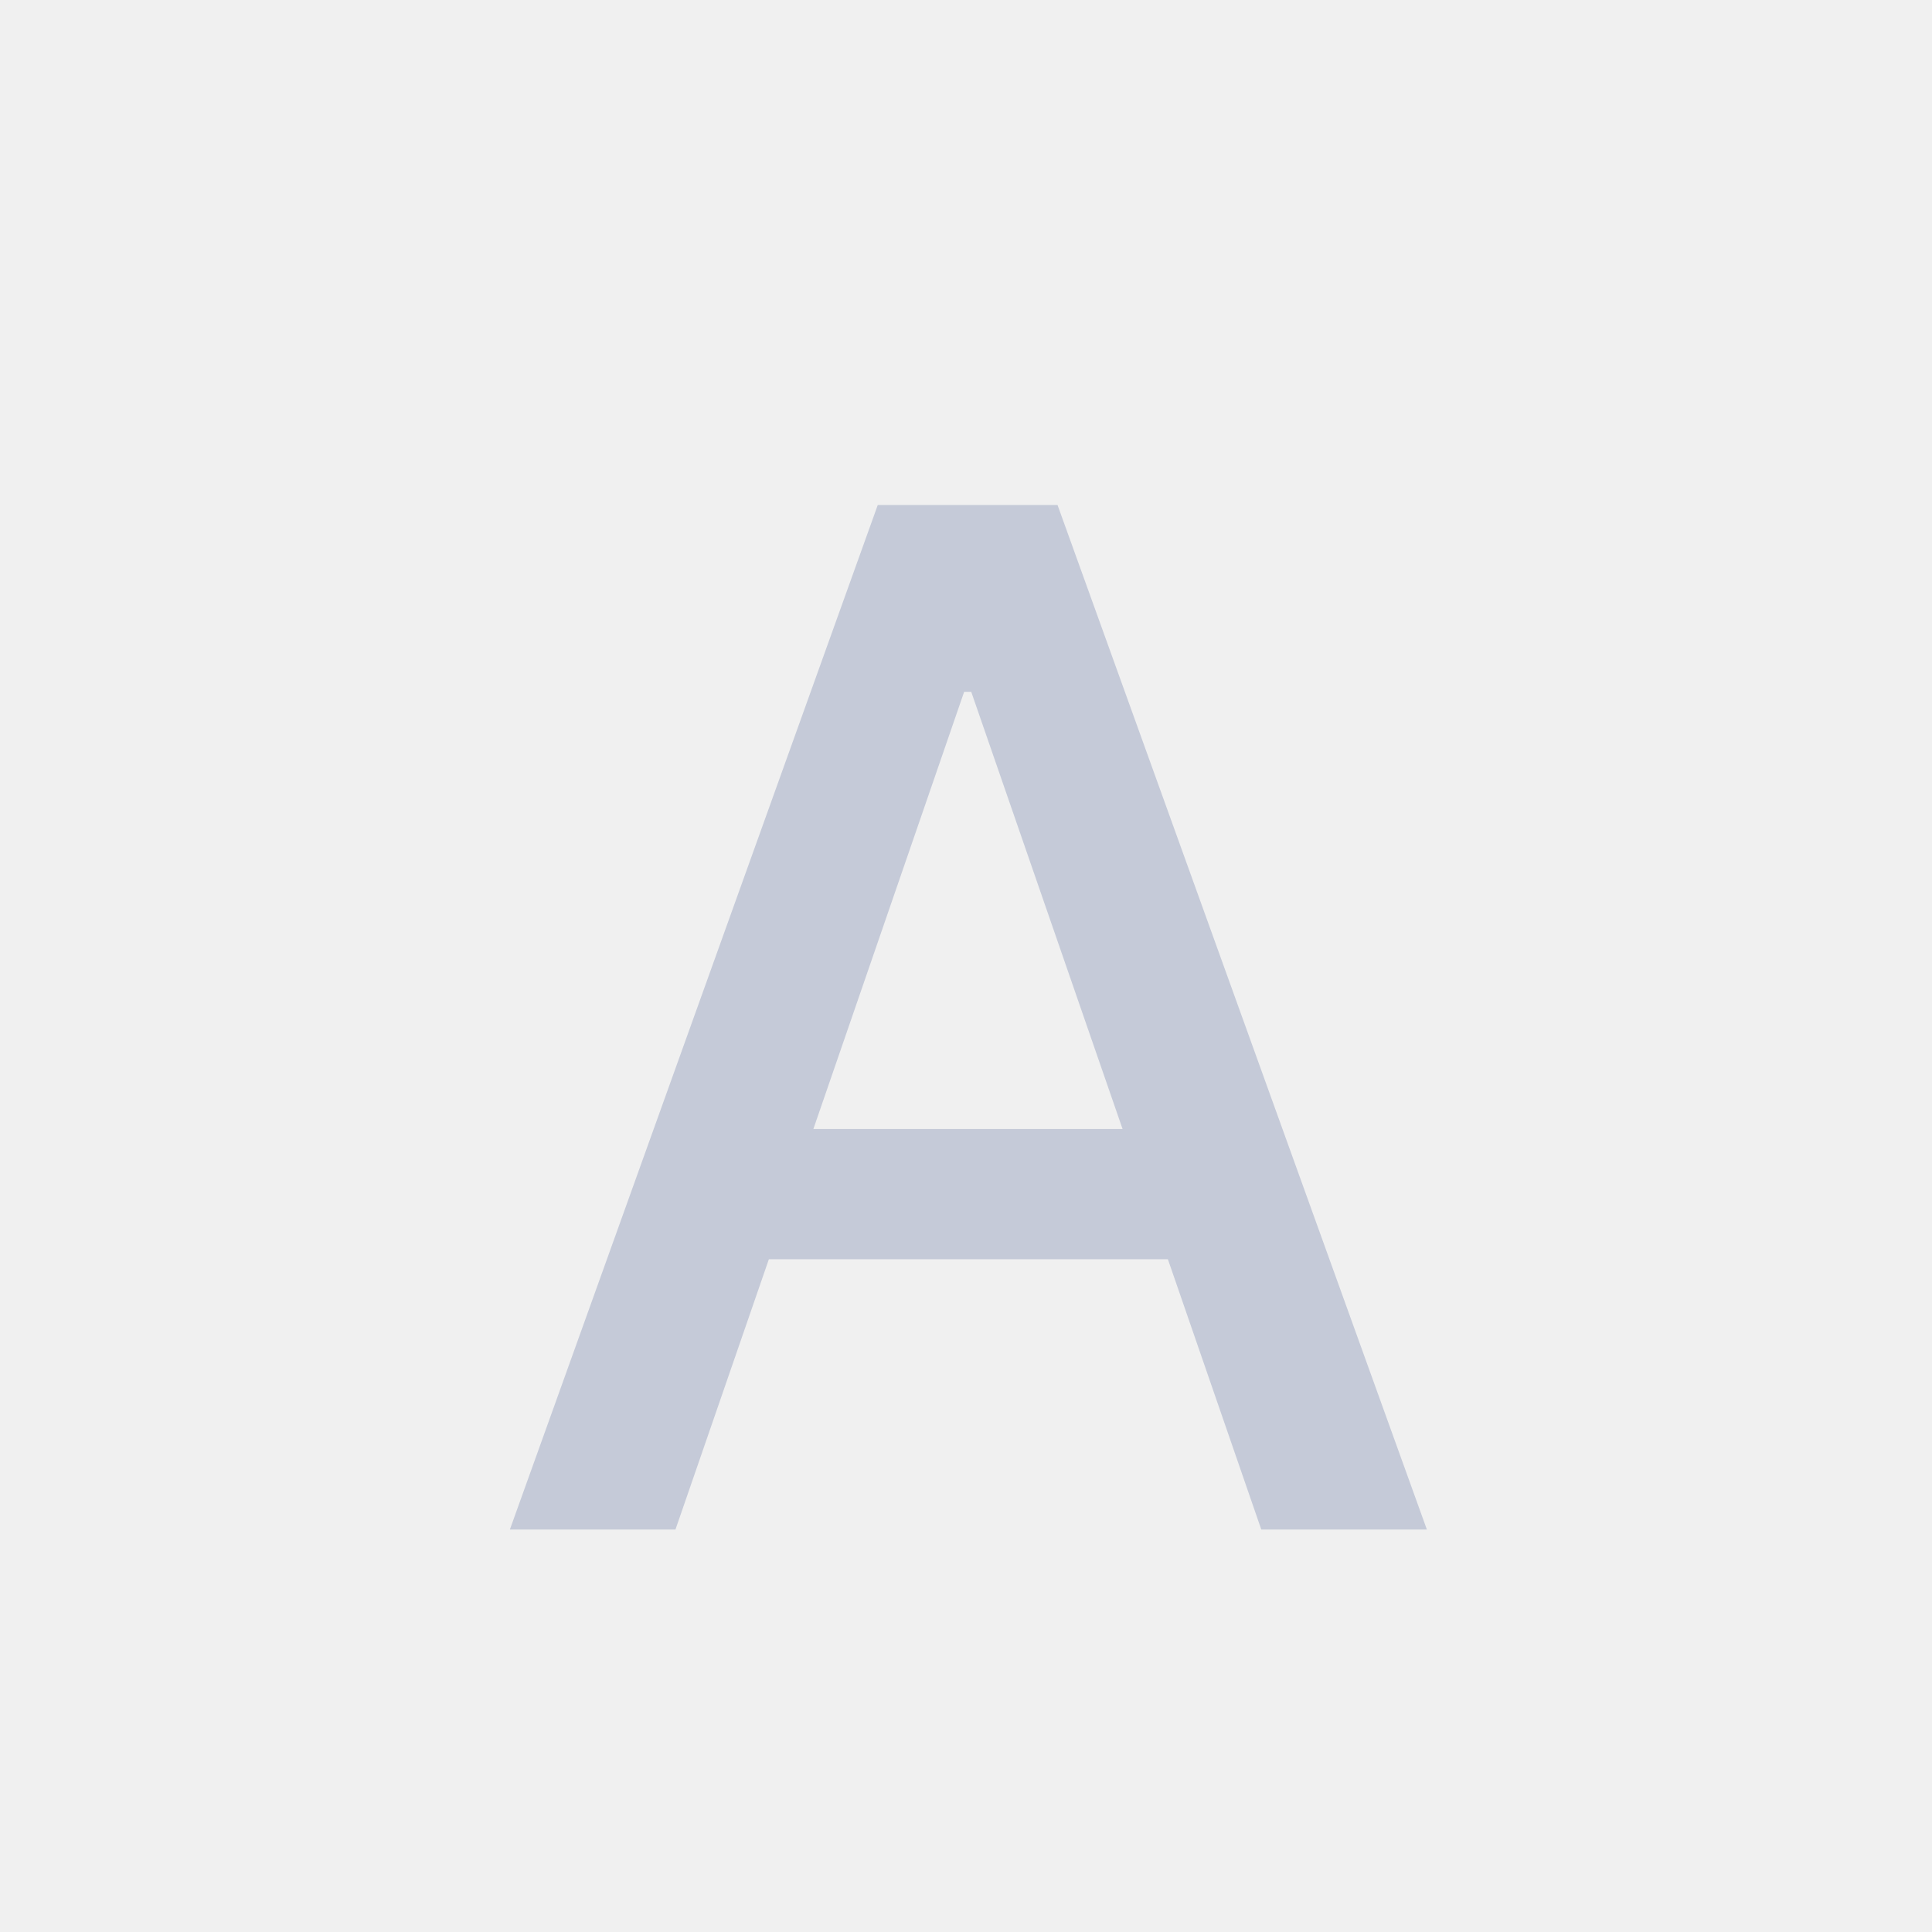
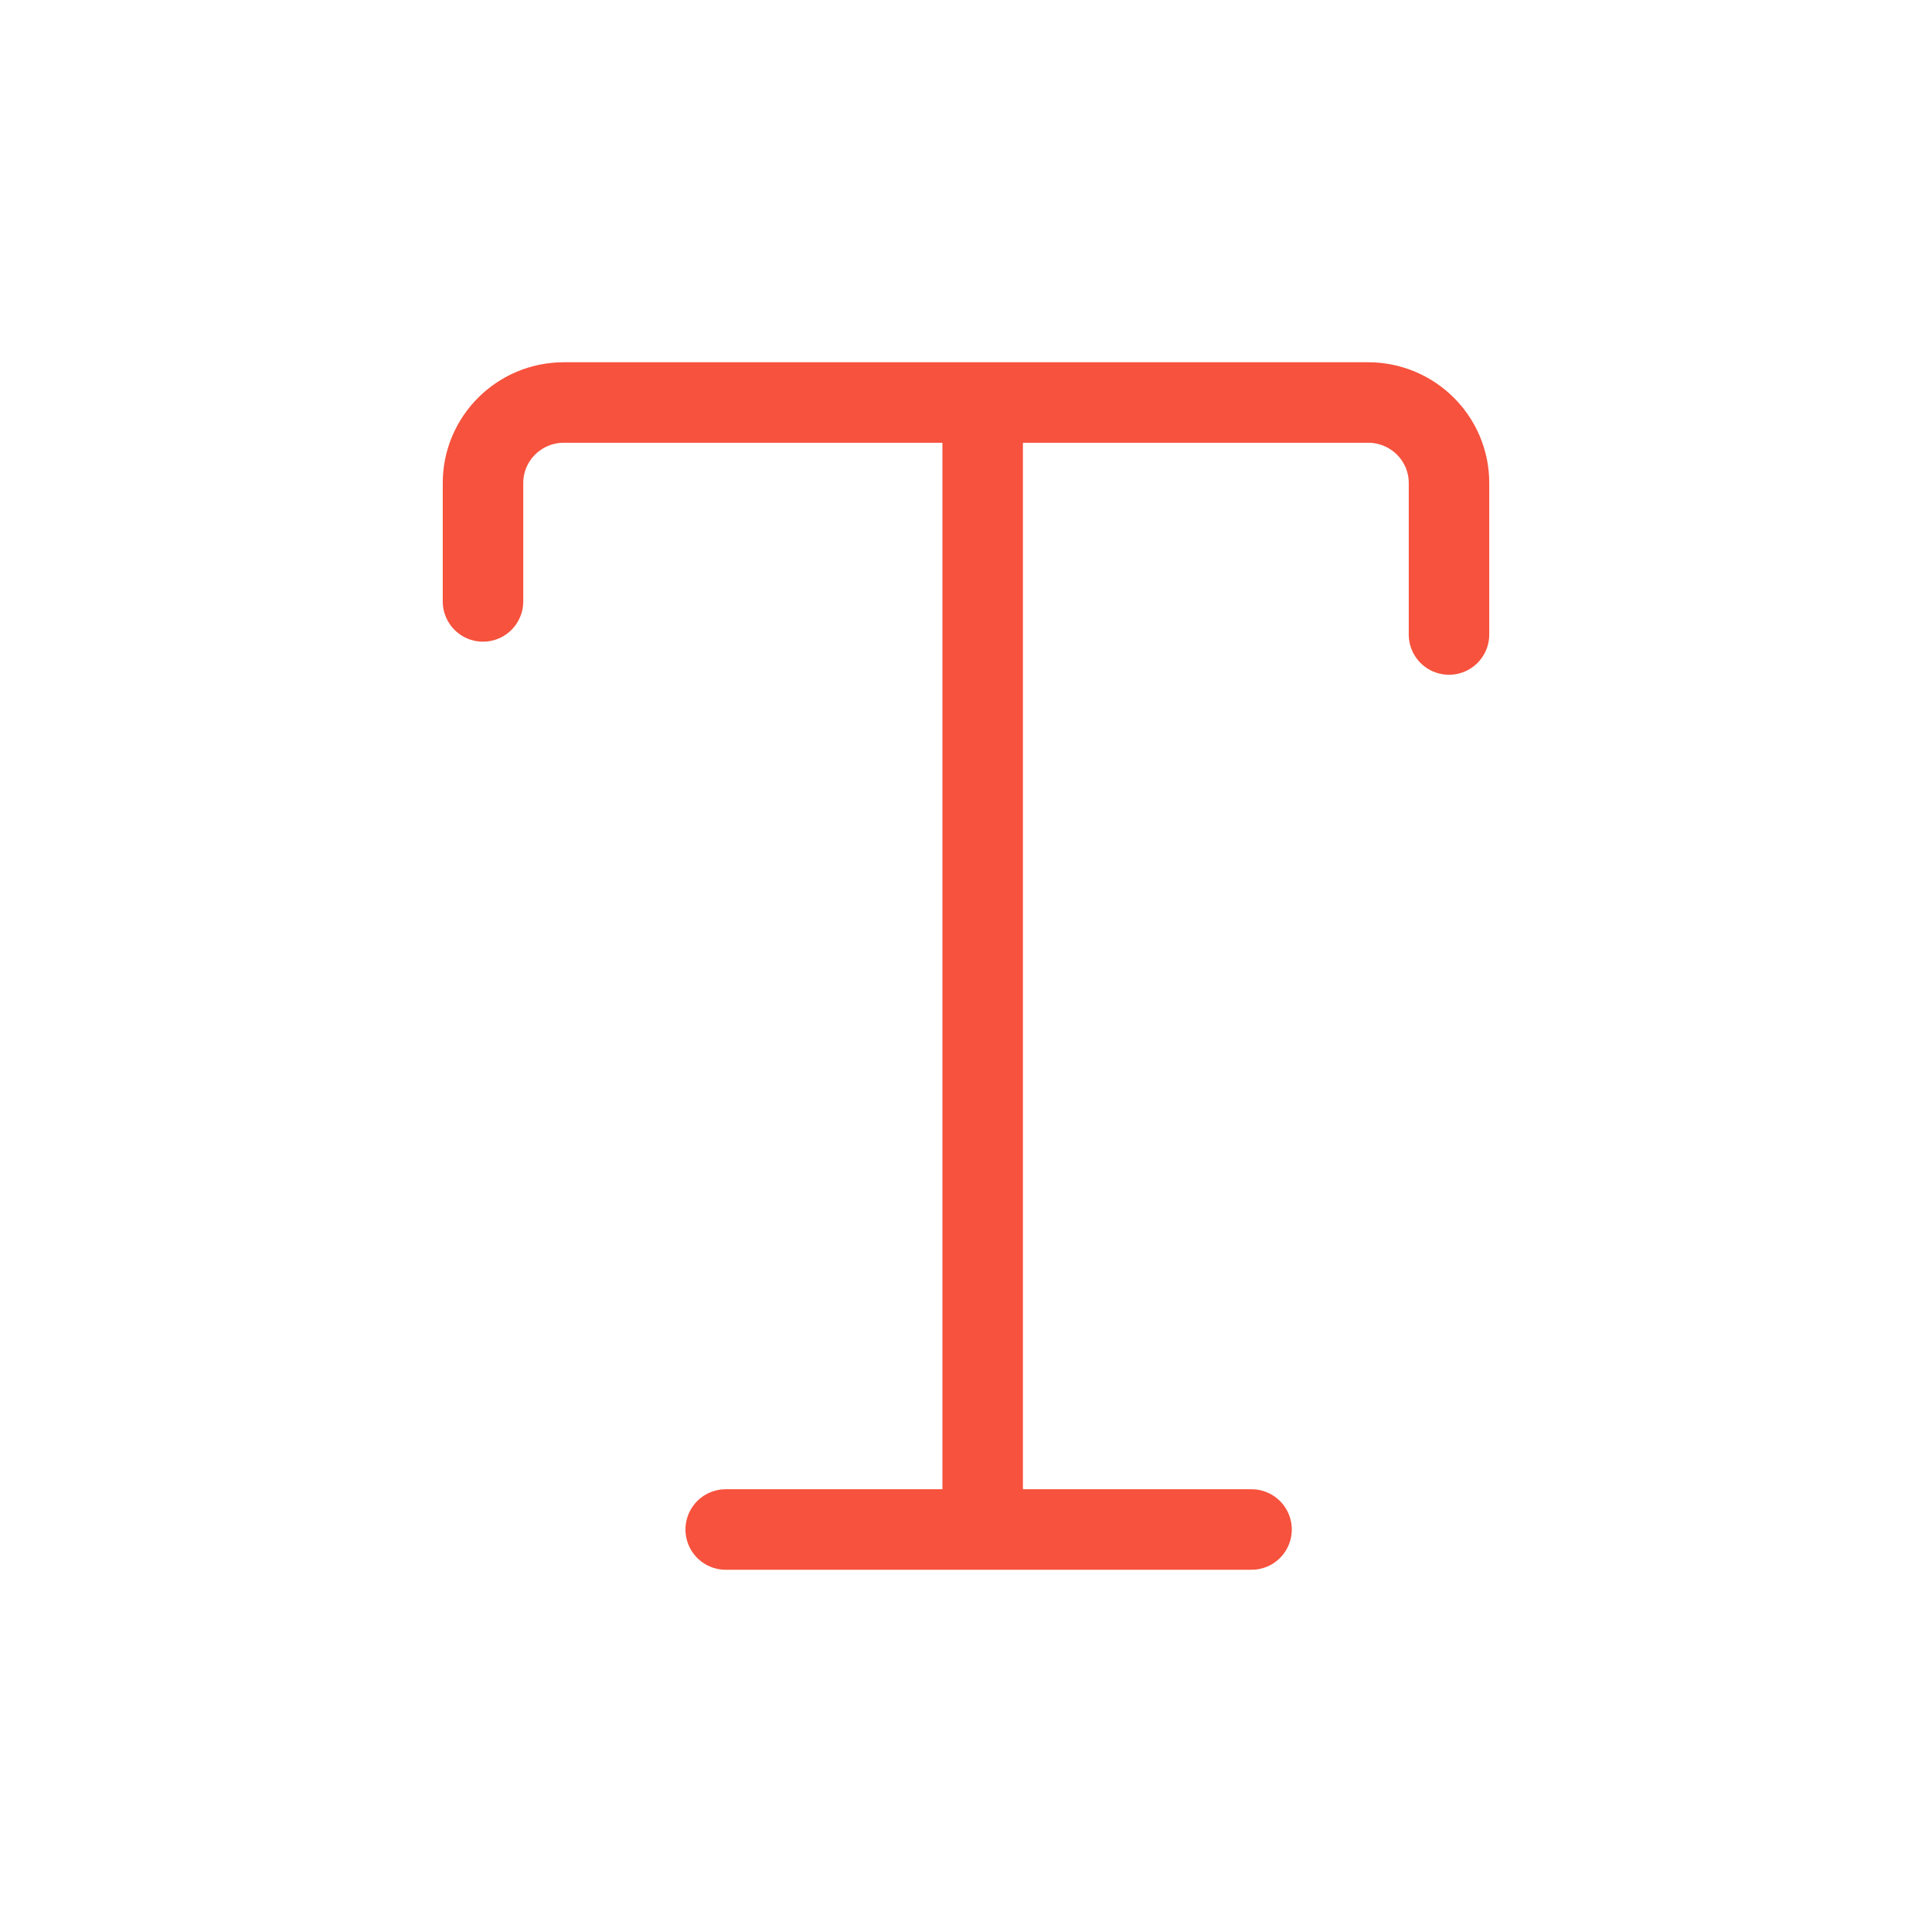
<svg xmlns="http://www.w3.org/2000/svg" width="24" height="24" viewBox="0 0 24 24" fill="none">
-   <path d="M8.391 19L9.551 15.643H14.508L15.668 19H17.725L13.137 6.273H10.904L6.334 19H8.391ZM10.104 14.025L11.977 8.594H12.065L13.945 14.025H10.104Z" fill="#C5CAD8" />
+   <rect width="24" height="24" fill="white" />
+   <path d="M9.015 19H12.207M12.207 19H15.547M12.207 19V5M12.207 5H7.005C6.45 5 6 5.448 6 6V7.471M12.207 5H16.995C17.55 5 18 5.448 18 6V7.882" stroke="#F6523D" stroke-linecap="round" stroke-linejoin="round" />
</svg>
